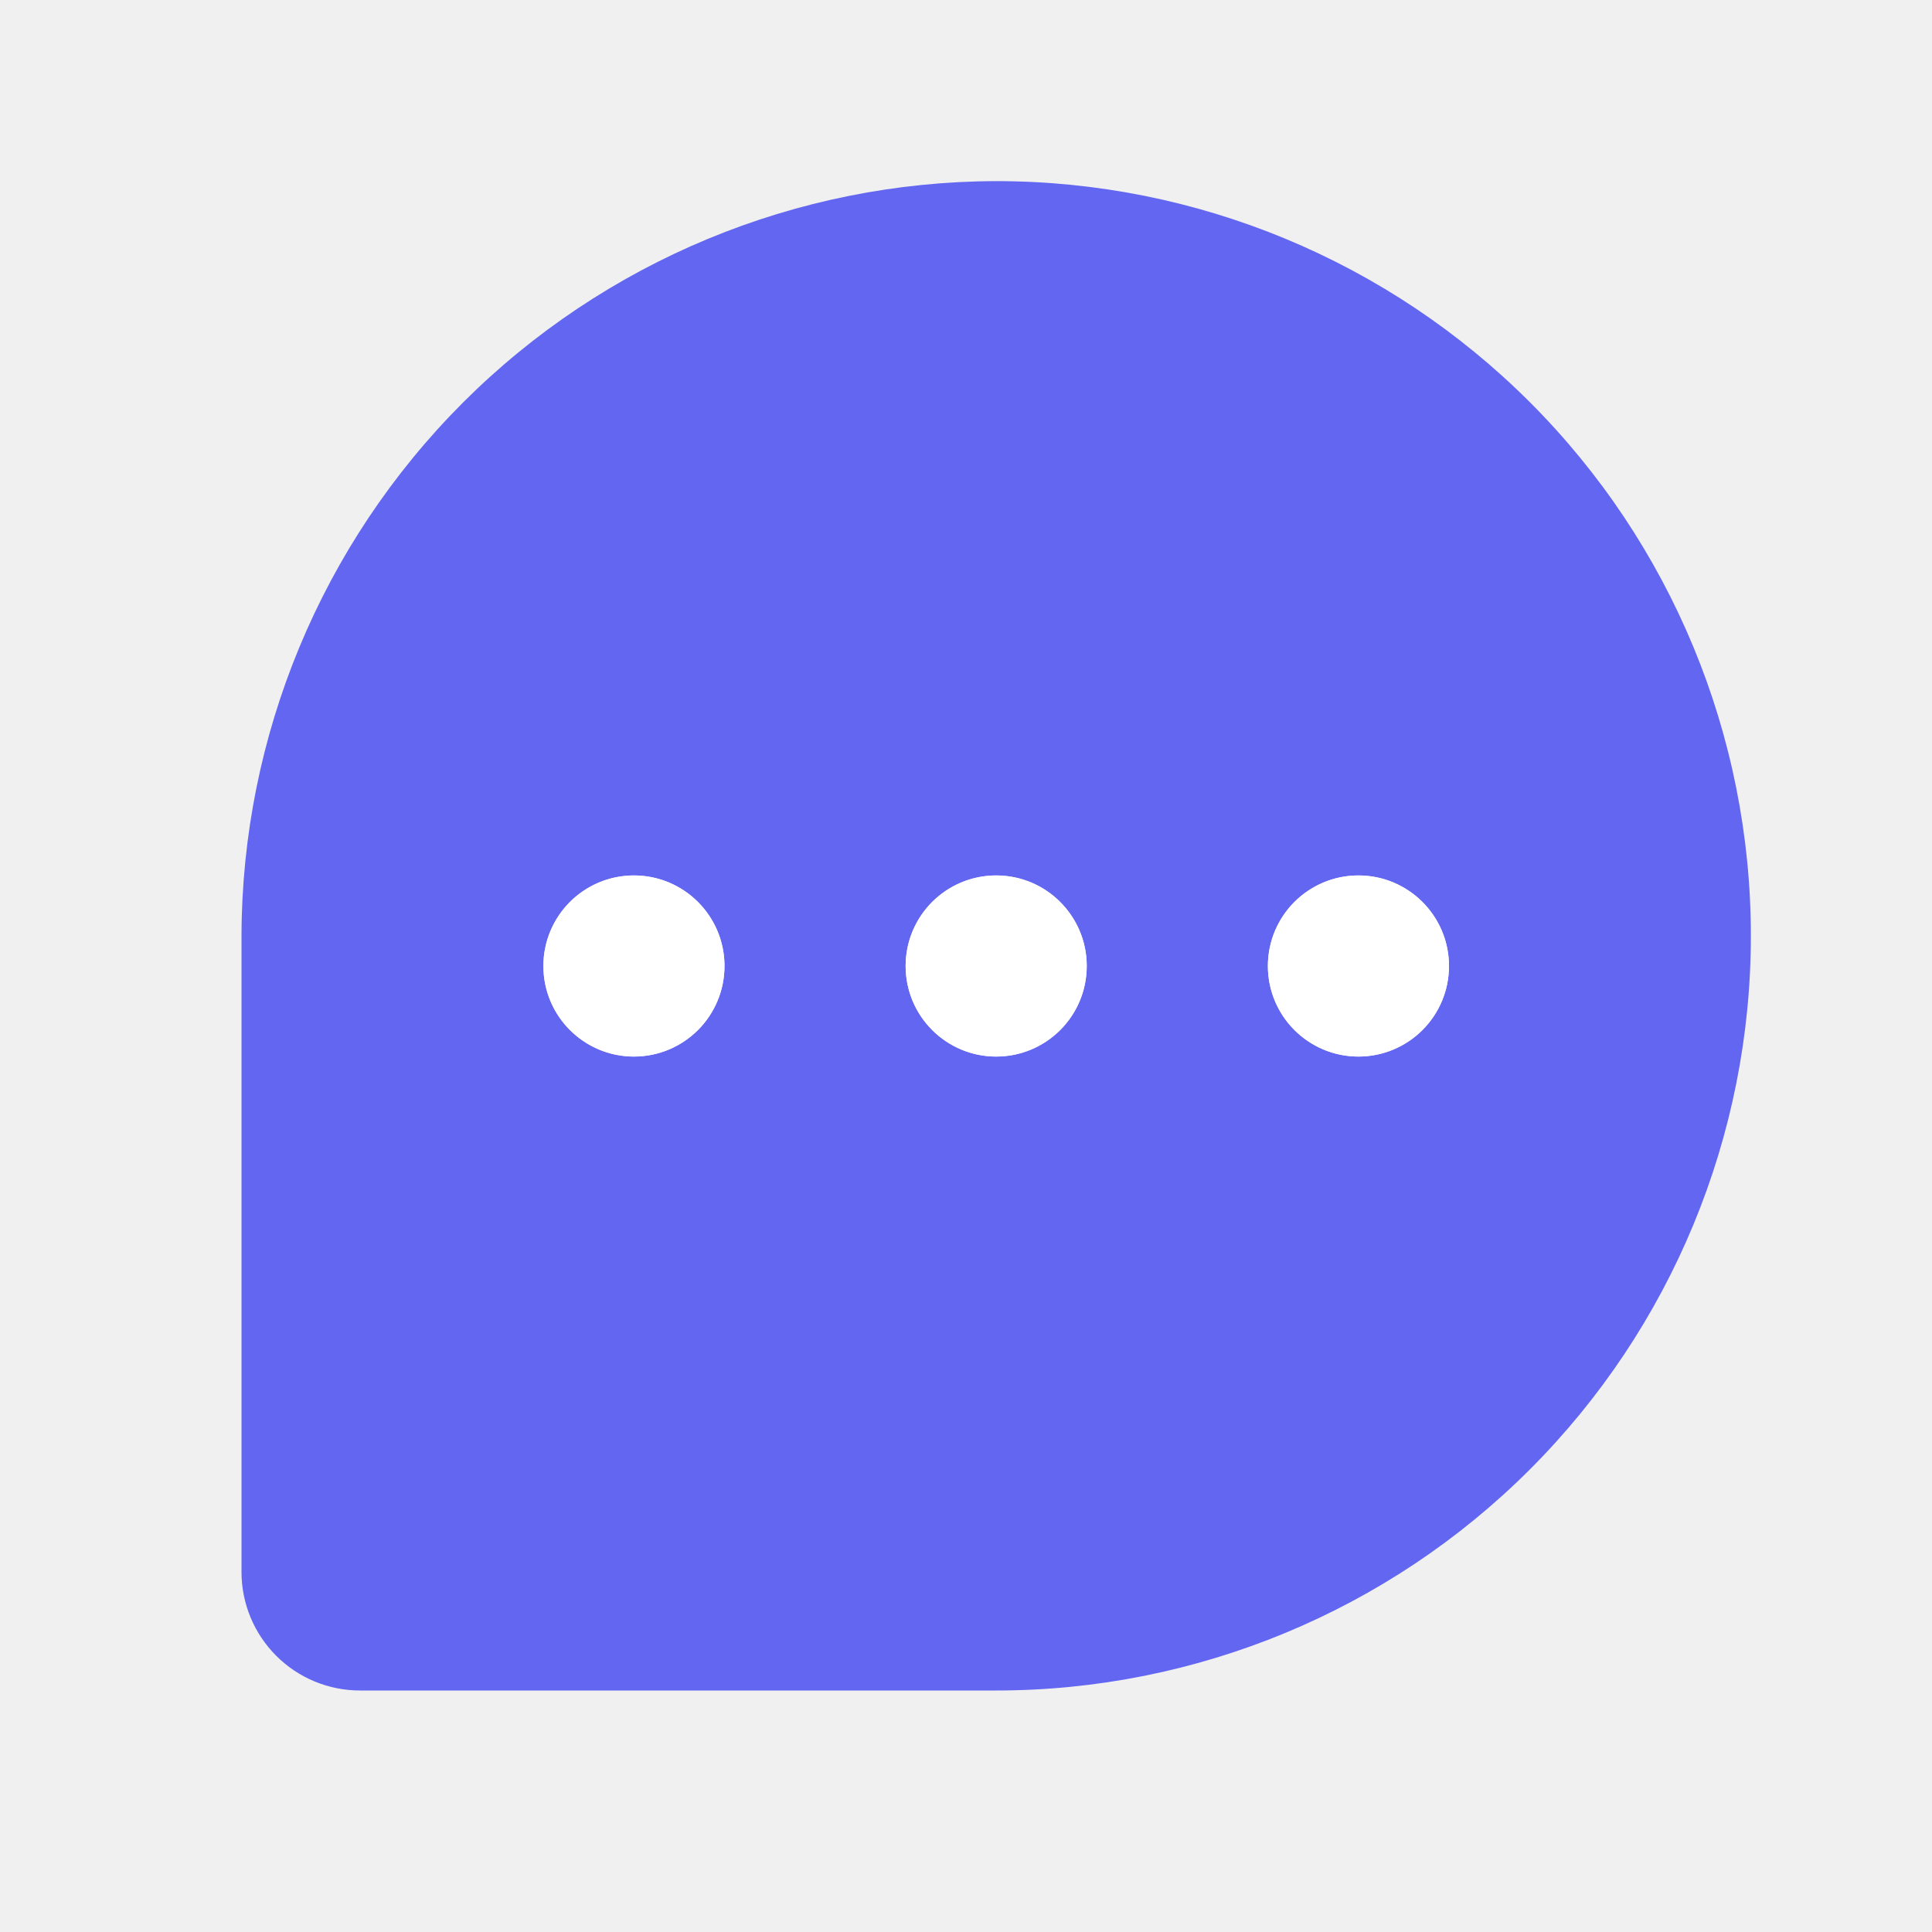
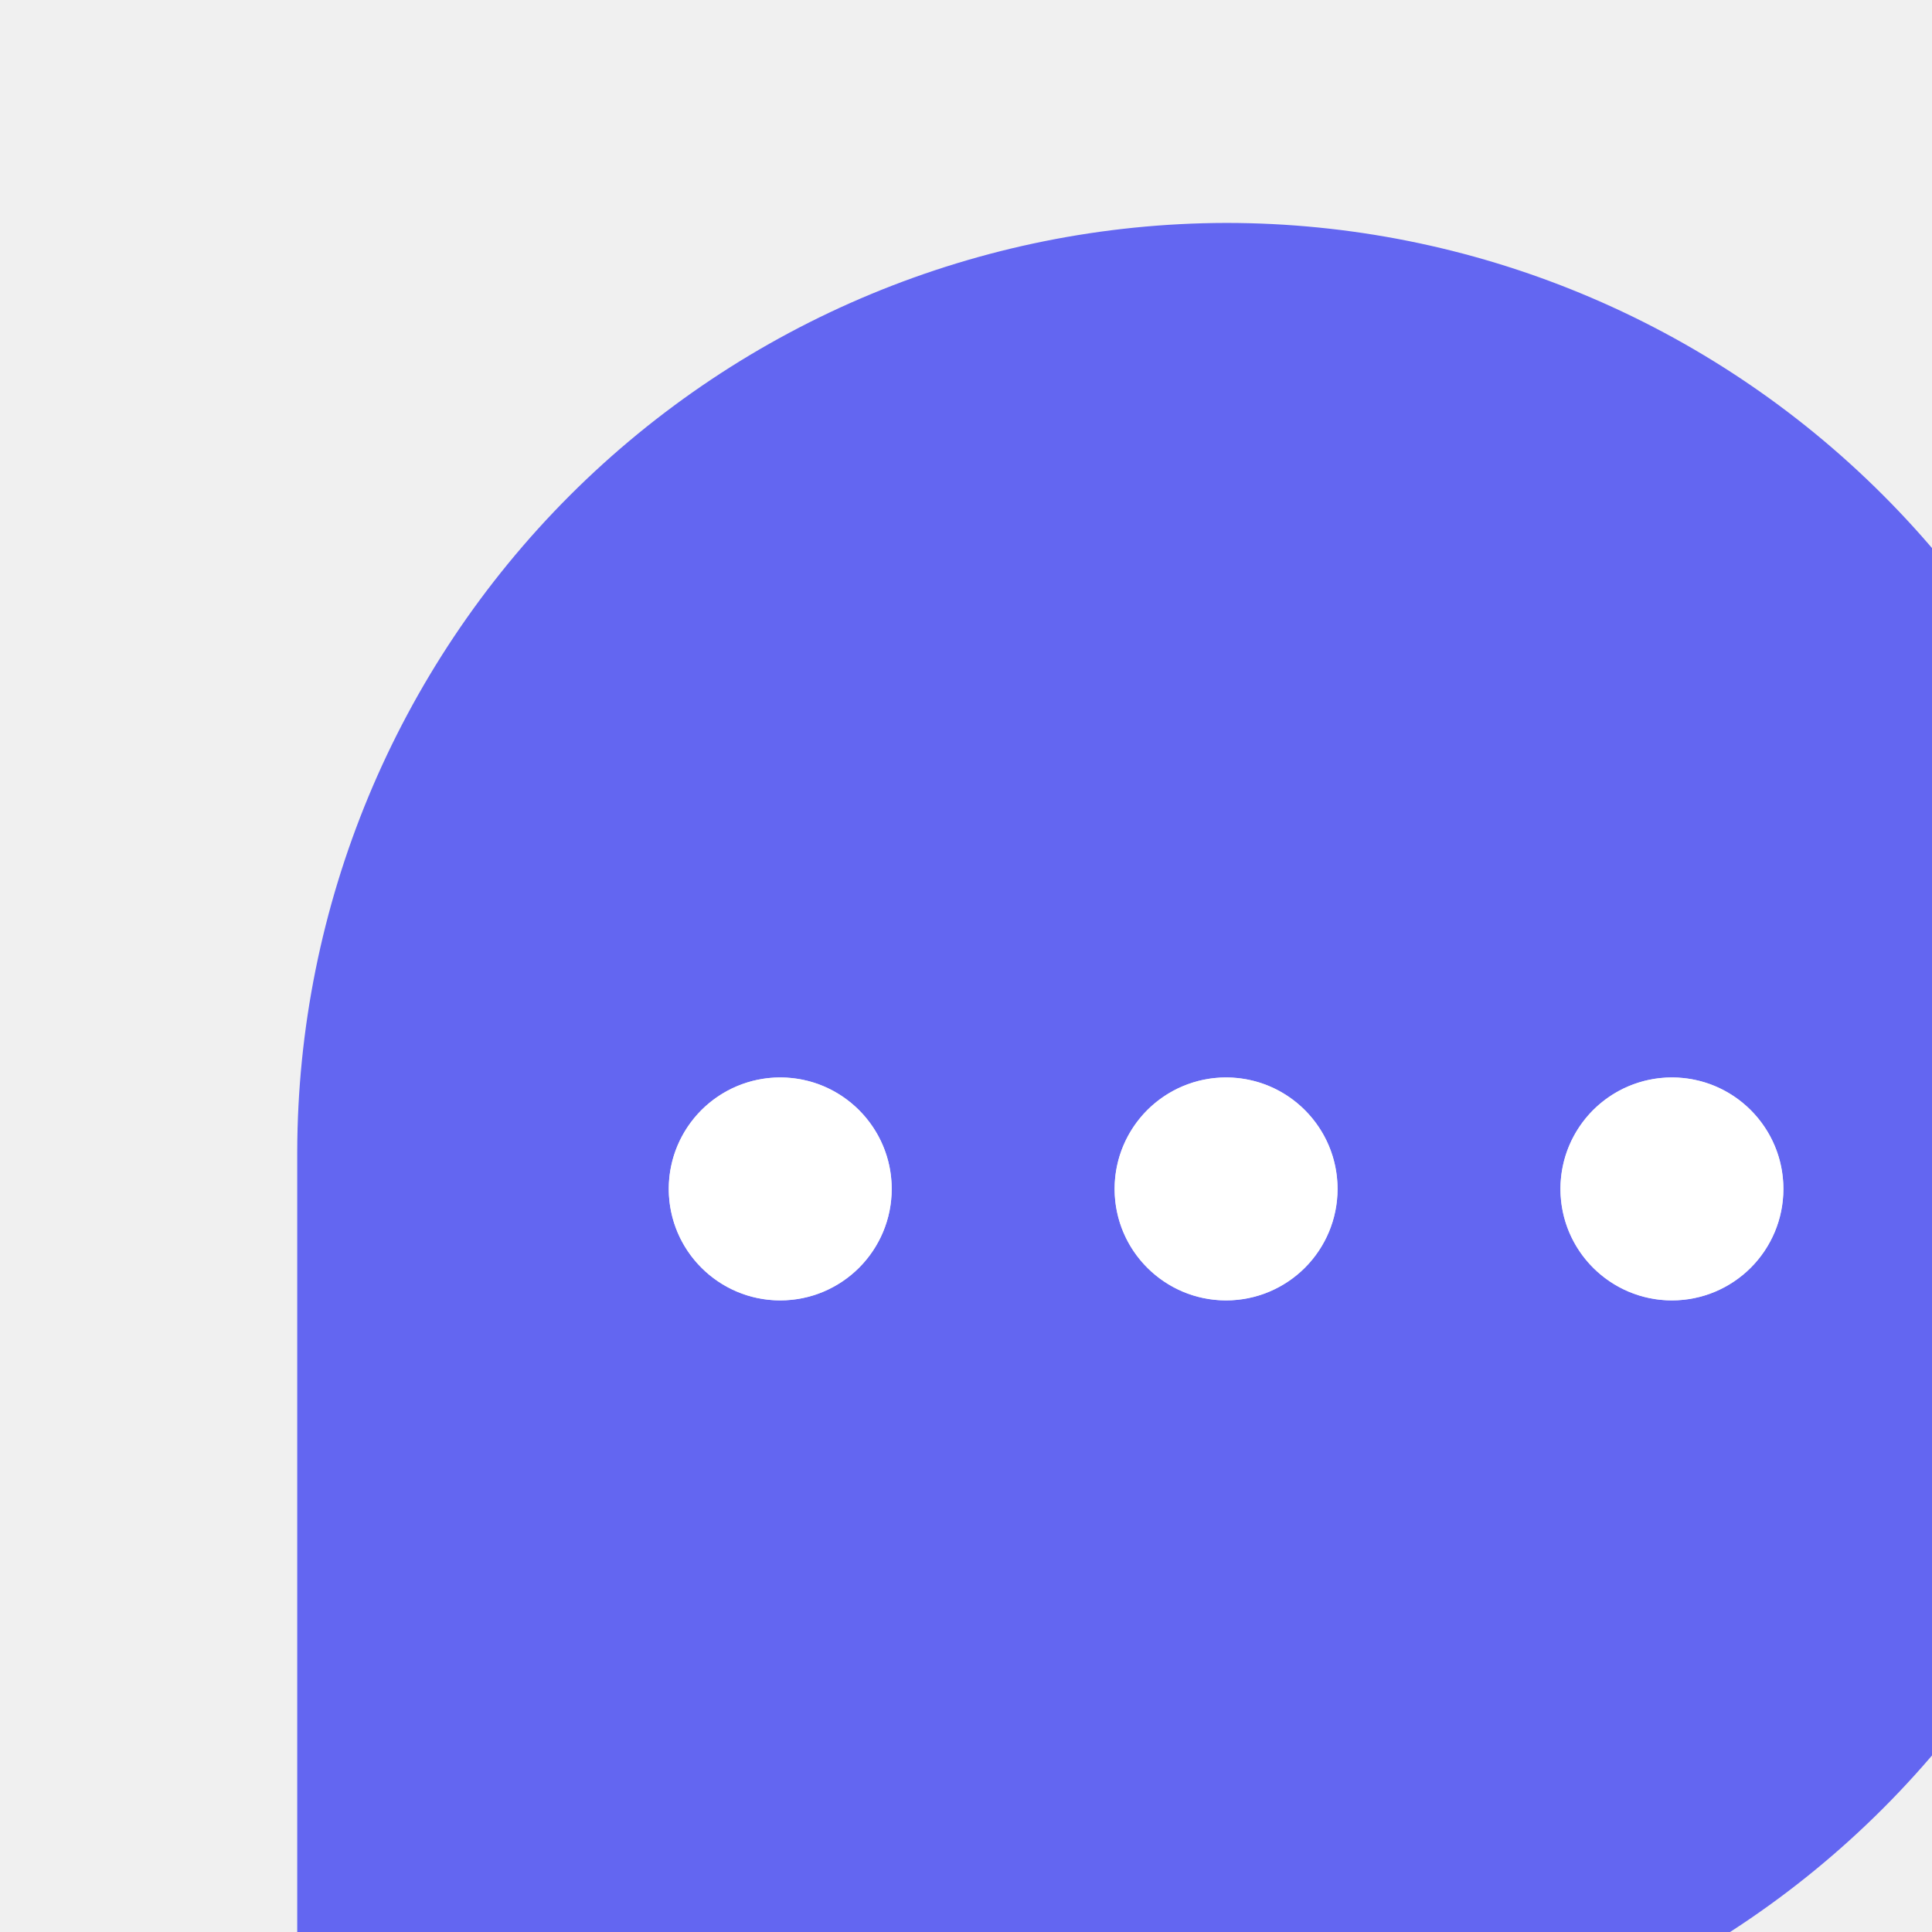
- <svg xmlns="http://www.w3.org/2000/svg" width="32" height="32" viewBox="0 0 32 32" fill="none">
+ <svg xmlns="http://www.w3.org/2000/svg" width="26" height="26" viewBox="0 0 26 26" fill="none">
  <path d="M16.5 3C13.187 3.007 10.011 4.326 7.668 6.668C5.326 9.011 4.007 12.187 4 15.5V26.038C4 26.558 4.207 27.057 4.575 27.425C4.943 27.793 5.442 28 5.963 28H16.5C19.815 28 22.995 26.683 25.339 24.339C27.683 21.995 29 18.815 29 15.5C29 12.185 27.683 9.005 25.339 6.661C22.995 4.317 19.815 3 16.5 3V3ZM10.5 17.5C10.203 17.5 9.913 17.412 9.667 17.247C9.42 17.082 9.228 16.848 9.114 16.574C9.001 16.3 8.971 15.998 9.029 15.707C9.087 15.416 9.23 15.149 9.439 14.939C9.649 14.73 9.916 14.587 10.207 14.529C10.498 14.471 10.8 14.501 11.074 14.614C11.348 14.728 11.582 14.92 11.747 15.167C11.912 15.413 12 15.703 12 16C12 16.398 11.842 16.779 11.561 17.061C11.279 17.342 10.898 17.5 10.5 17.5ZM16.5 17.5C16.203 17.5 15.913 17.412 15.667 17.247C15.42 17.082 15.228 16.848 15.114 16.574C15.001 16.3 14.971 15.998 15.029 15.707C15.087 15.416 15.23 15.149 15.439 14.939C15.649 14.73 15.916 14.587 16.207 14.529C16.498 14.471 16.8 14.501 17.074 14.614C17.348 14.728 17.582 14.92 17.747 15.167C17.912 15.413 18 15.703 18 16C18 16.398 17.842 16.779 17.561 17.061C17.279 17.342 16.898 17.5 16.5 17.5ZM22.5 17.5C22.203 17.5 21.913 17.412 21.667 17.247C21.42 17.082 21.228 16.848 21.114 16.574C21.001 16.3 20.971 15.998 21.029 15.707C21.087 15.416 21.23 15.149 21.439 14.939C21.649 14.73 21.916 14.587 22.207 14.529C22.498 14.471 22.8 14.501 23.074 14.614C23.348 14.728 23.582 14.92 23.747 15.167C23.912 15.413 24 15.703 24 16C24 16.398 23.842 16.779 23.561 17.061C23.279 17.342 22.898 17.5 22.5 17.5Z" fill="#6366F1" />
  <path d="M16.5 17.5C17.328 17.5 18 16.828 18 16C18 15.172 17.328 14.5 16.5 14.5C15.672 14.5 15 15.172 15 16C15 16.828 15.672 17.5 16.5 17.5Z" fill="white" />
  <path d="M10.5 17.5C11.328 17.5 12 16.828 12 16C12 15.172 11.328 14.5 10.5 14.5C9.672 14.5 9 15.172 9 16C9 16.828 9.672 17.5 10.5 17.5Z" fill="white" />
  <path d="M22.5 17.5C23.328 17.5 24 16.828 24 16C24 15.172 23.328 14.5 22.5 14.5C21.672 14.5 21 15.172 21 16C21 16.828 21.672 17.5 22.5 17.5Z" fill="white" />
</svg>
